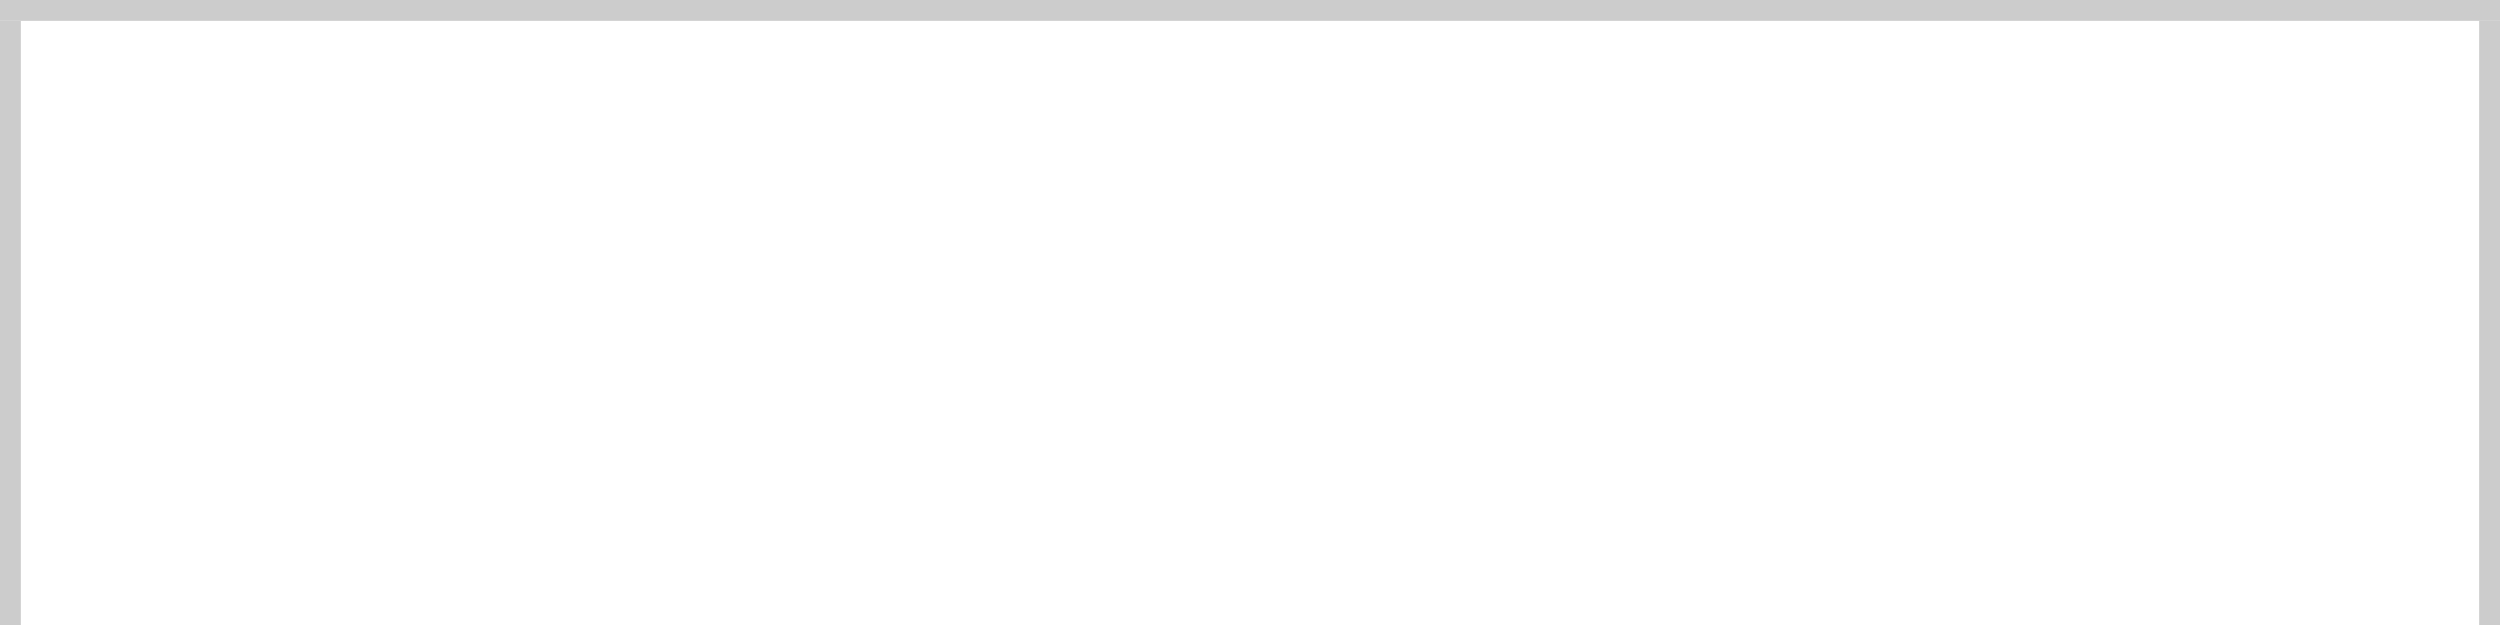
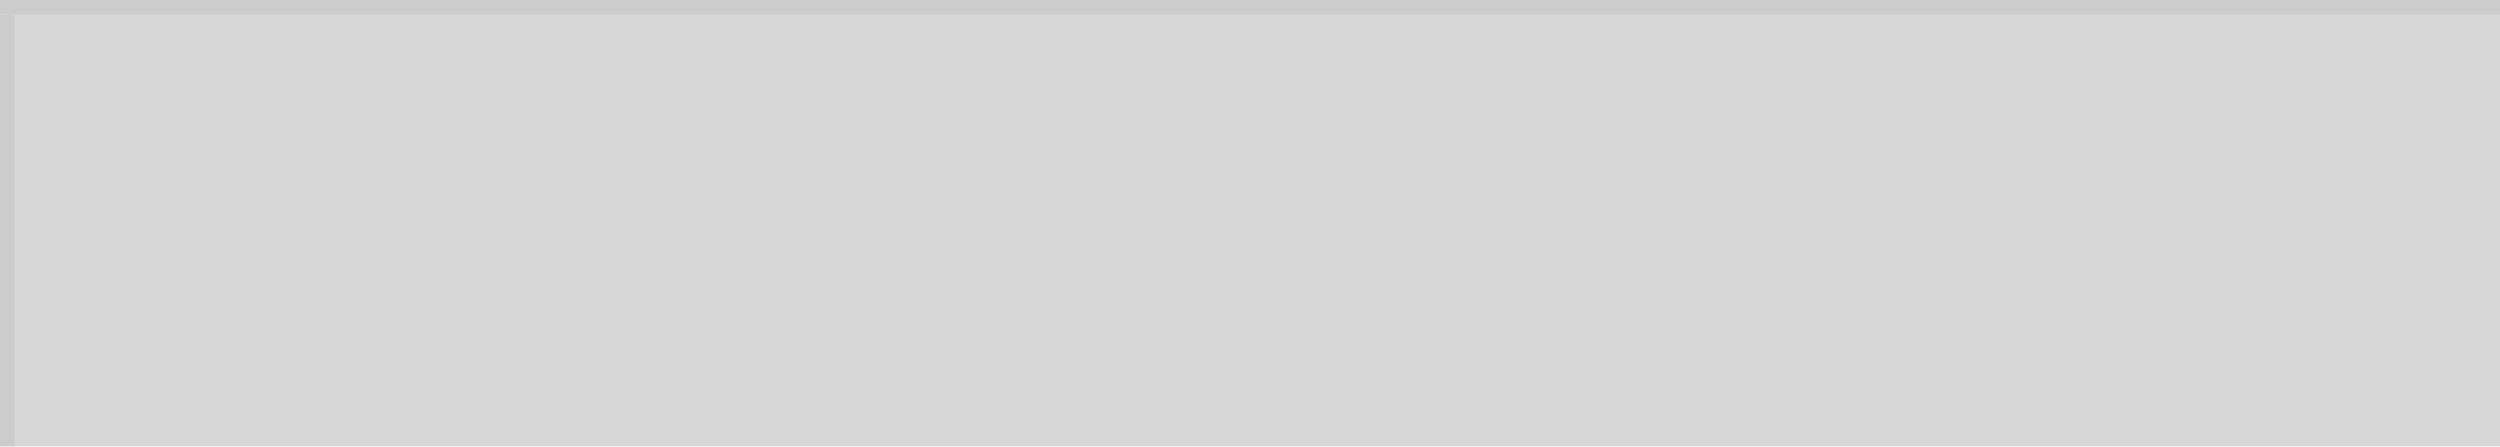
- <svg xmlns="http://www.w3.org/2000/svg" version="1.1" width="120px" height="30px" viewBox="618 417 120 30">
-   <path d="M 1 1  L 119 1  L 119 30  L 1 30  L 1 1  Z " fill-rule="nonzero" fill="rgba(255, 255, 255, 1)" stroke="none" transform="matrix(1 0 0 1 618 417 )" class="fill" />
-   <path d="M 0.5 1  L 0.5 30  " stroke-width="1" stroke-dasharray="0" stroke="rgba(204, 204, 204, 1)" fill="none" transform="matrix(1 0 0 1 618 417 )" class="stroke" />
-   <path d="M 0 0.5  L 120 0.5  " stroke-width="1" stroke-dasharray="0" stroke="rgba(204, 204, 204, 1)" fill="none" transform="matrix(1 0 0 1 618 417 )" class="stroke" />
-   <path d="M 119.5 1  L 119.5 30  " stroke-width="1" stroke-dasharray="0" stroke="rgba(204, 204, 204, 1)" fill="none" transform="matrix(1 0 0 1 618 417 )" class="stroke" />
+ <svg xmlns="http://www.w3.org/2000/svg" version="1.1" width="168px" height="30px" viewBox="350 0 168 30">
+   <path d="M 1 1  L 168 1  L 168 30  L 1 30  L 1 1  Z " fill-rule="nonzero" fill="rgba(215, 215, 215, 1)" stroke="none" transform="matrix(1 0 0 1 350 0 )" class="fill" />
+   <path d="M 0.5 1  L 0.5 30  " stroke-width="1" stroke-dasharray="0" stroke="rgba(204, 204, 204, 1)" fill="none" transform="matrix(1 0 0 1 350 0 )" class="stroke" />
+   <path d="M 0 0.5  L 168 0.5  " stroke-width="1" stroke-dasharray="0" stroke="rgba(204, 204, 204, 1)" fill="none" transform="matrix(1 0 0 1 350 0 )" class="stroke" />
</svg>
